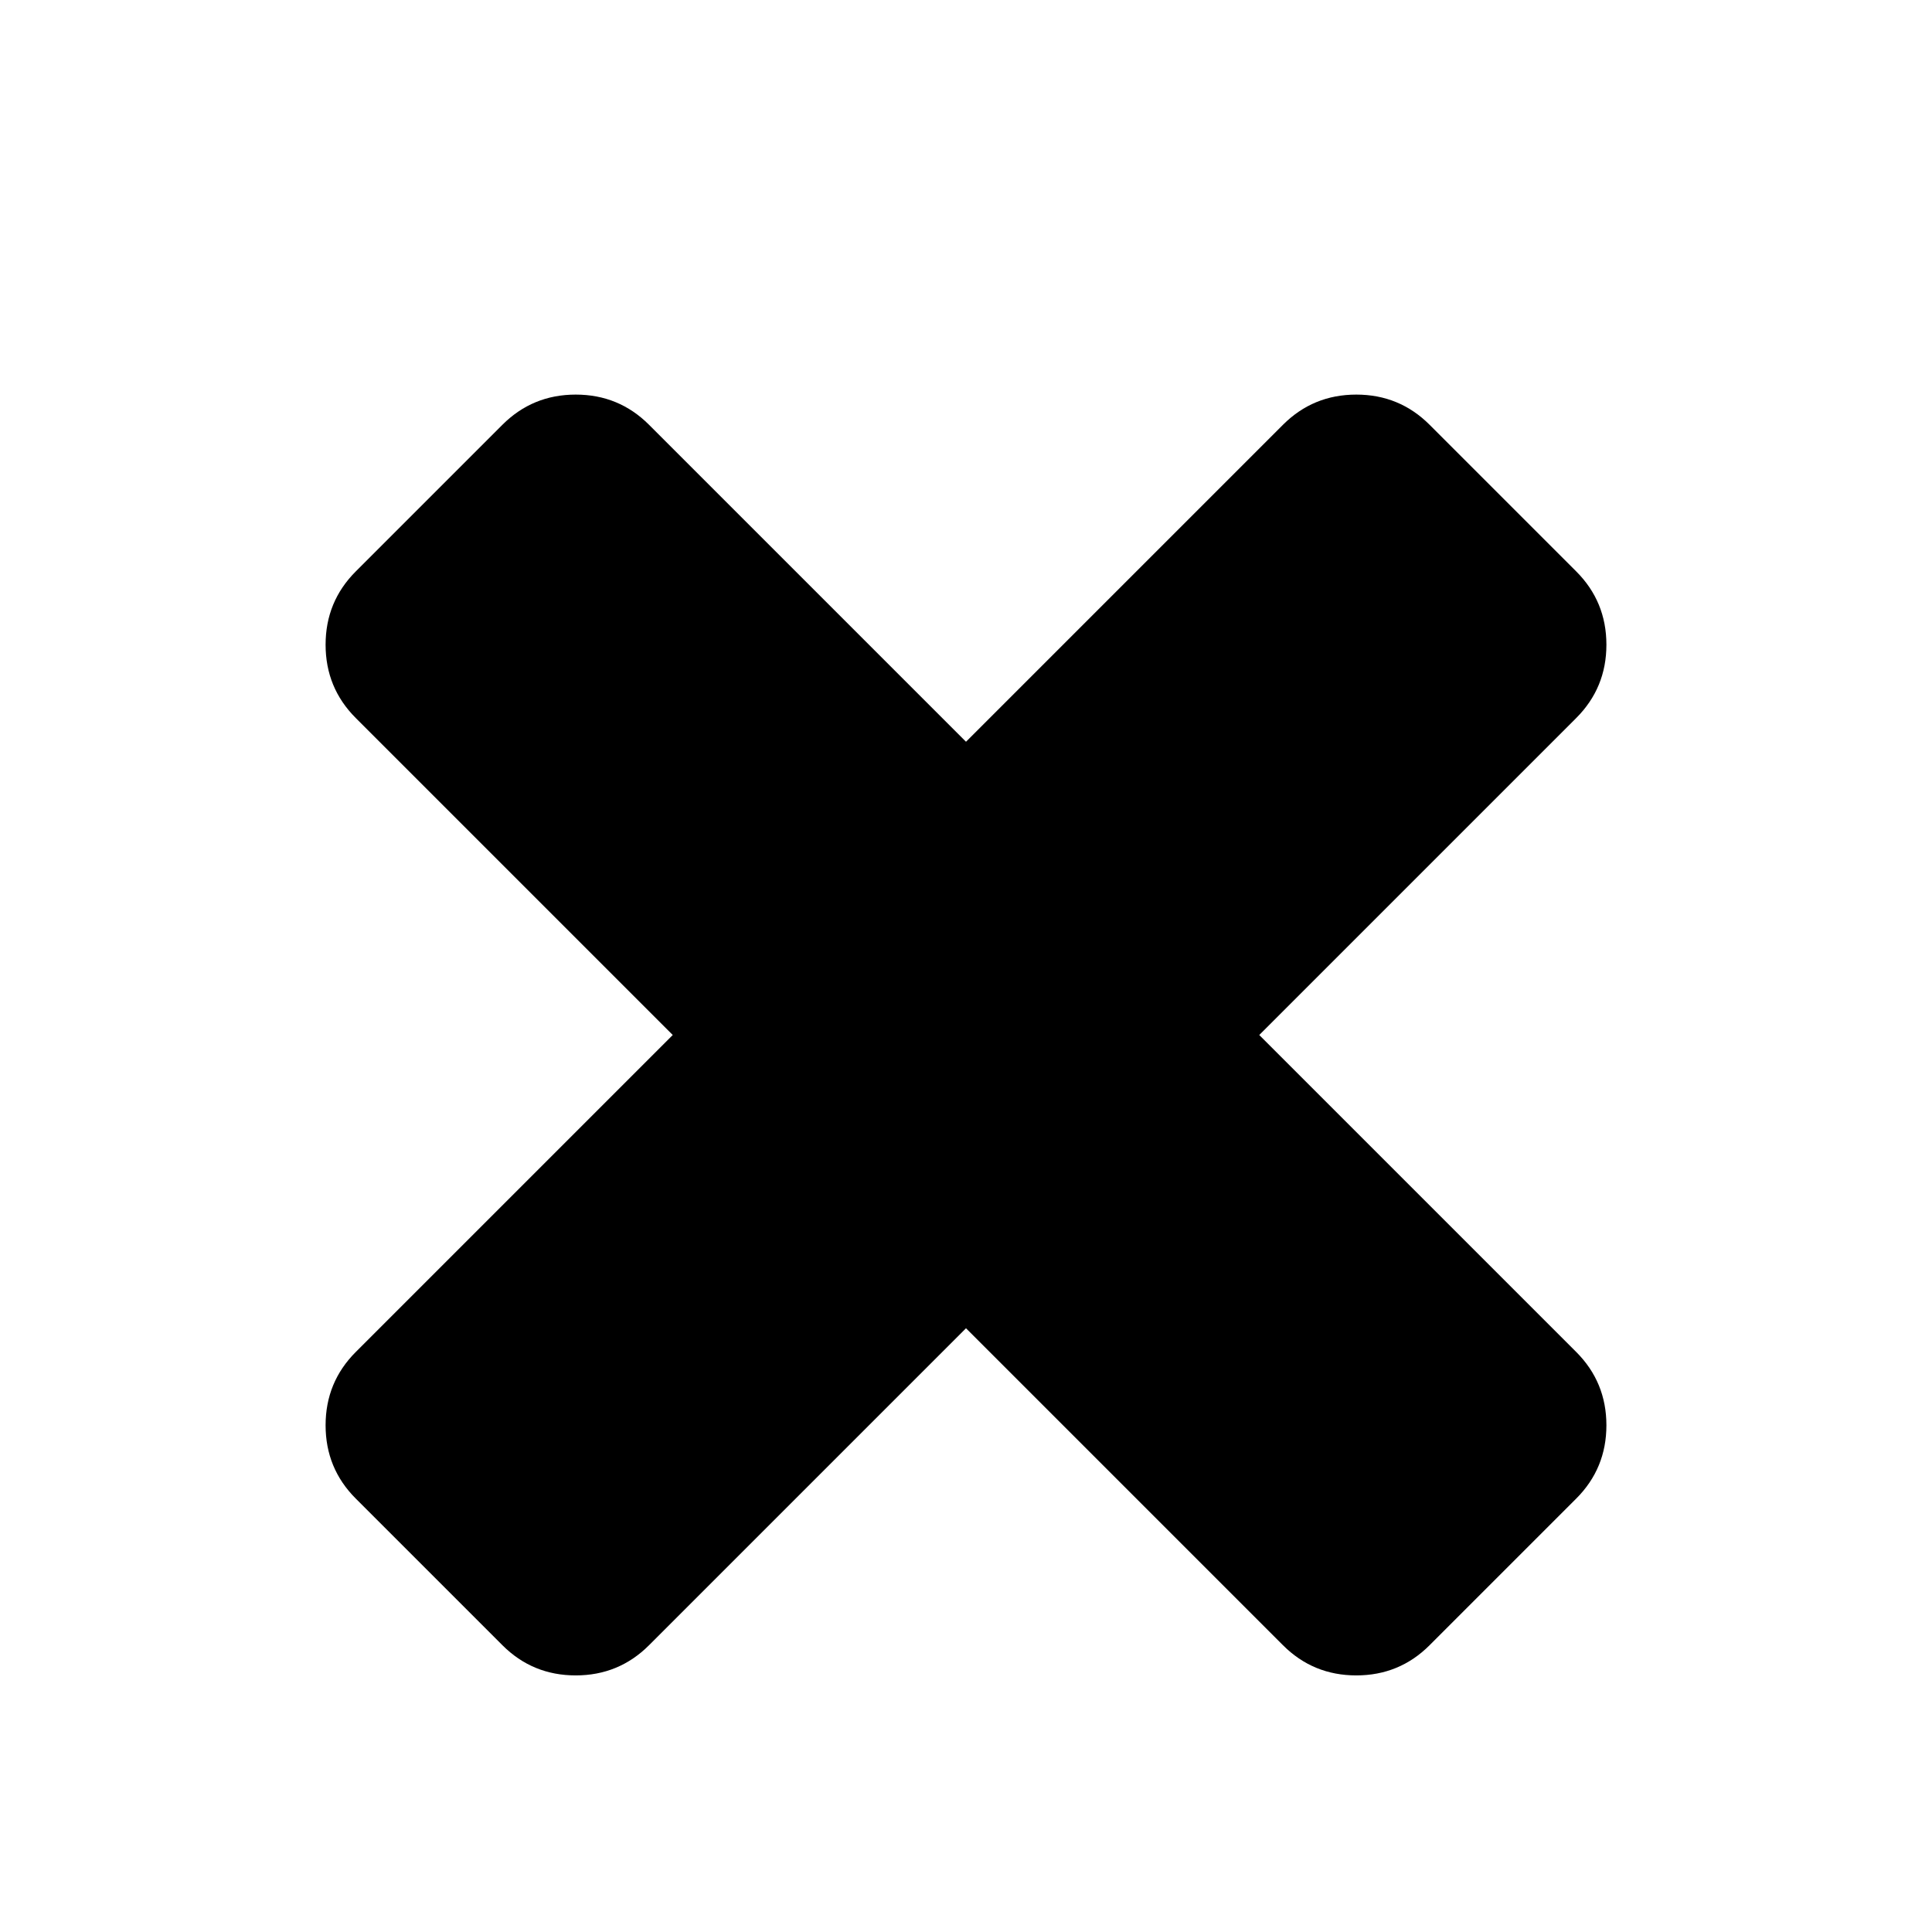
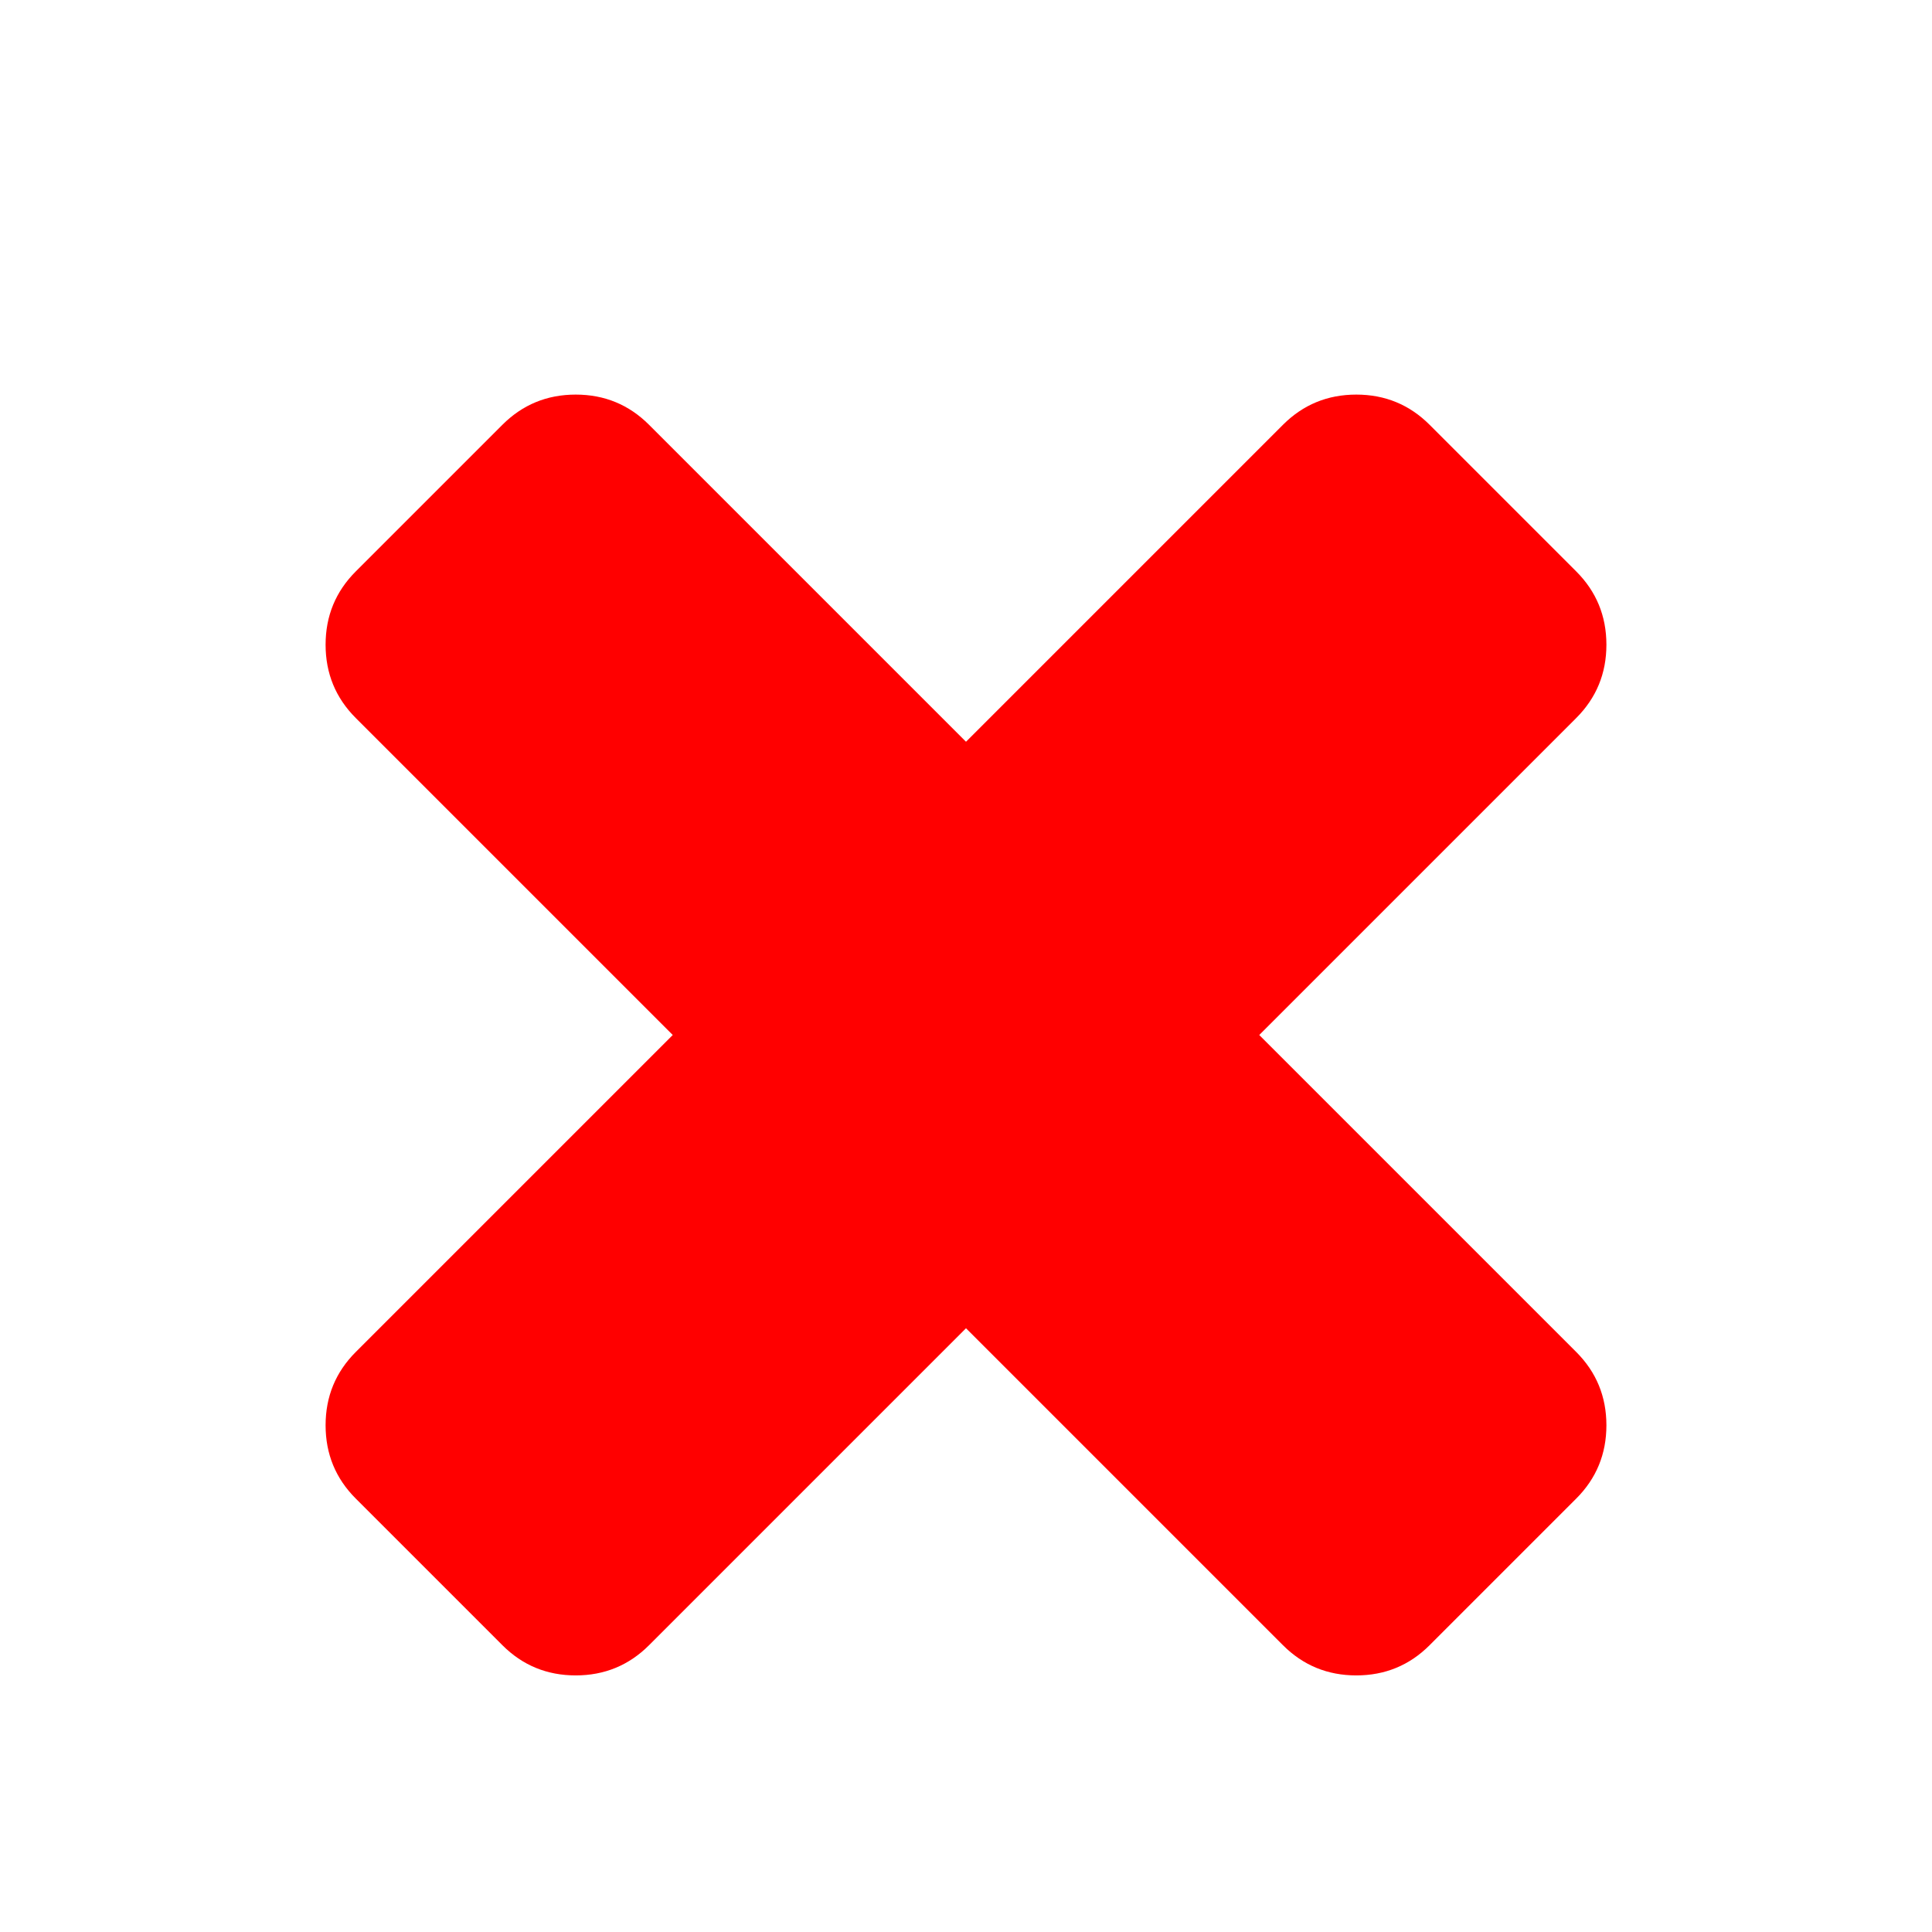
- <svg xmlns="http://www.w3.org/2000/svg" width="24" height="24" viewBox="0 0 1792 1792">
+ <svg xmlns="http://www.w3.org/2000/svg" width="24" height="24" style="fill: #f00;" viewBox="0 0 1792 1792">
  <path d="M1490 1322q0 40-28 68l-136 136q-28 28-68 28t-68-28l-294-294-294 294q-28 28-68 28t-68-28l-136-136q-28-28-28-68t28-68l294-294-294-294q-28-28-28-68t28-68l136-136q28-28 68-28t68 28l294 294 294-294q28-28 68-28t68 28l136 136q28 28 28 68t-28 68l-294 294 294 294q28 28 28 68z" />
</svg>
